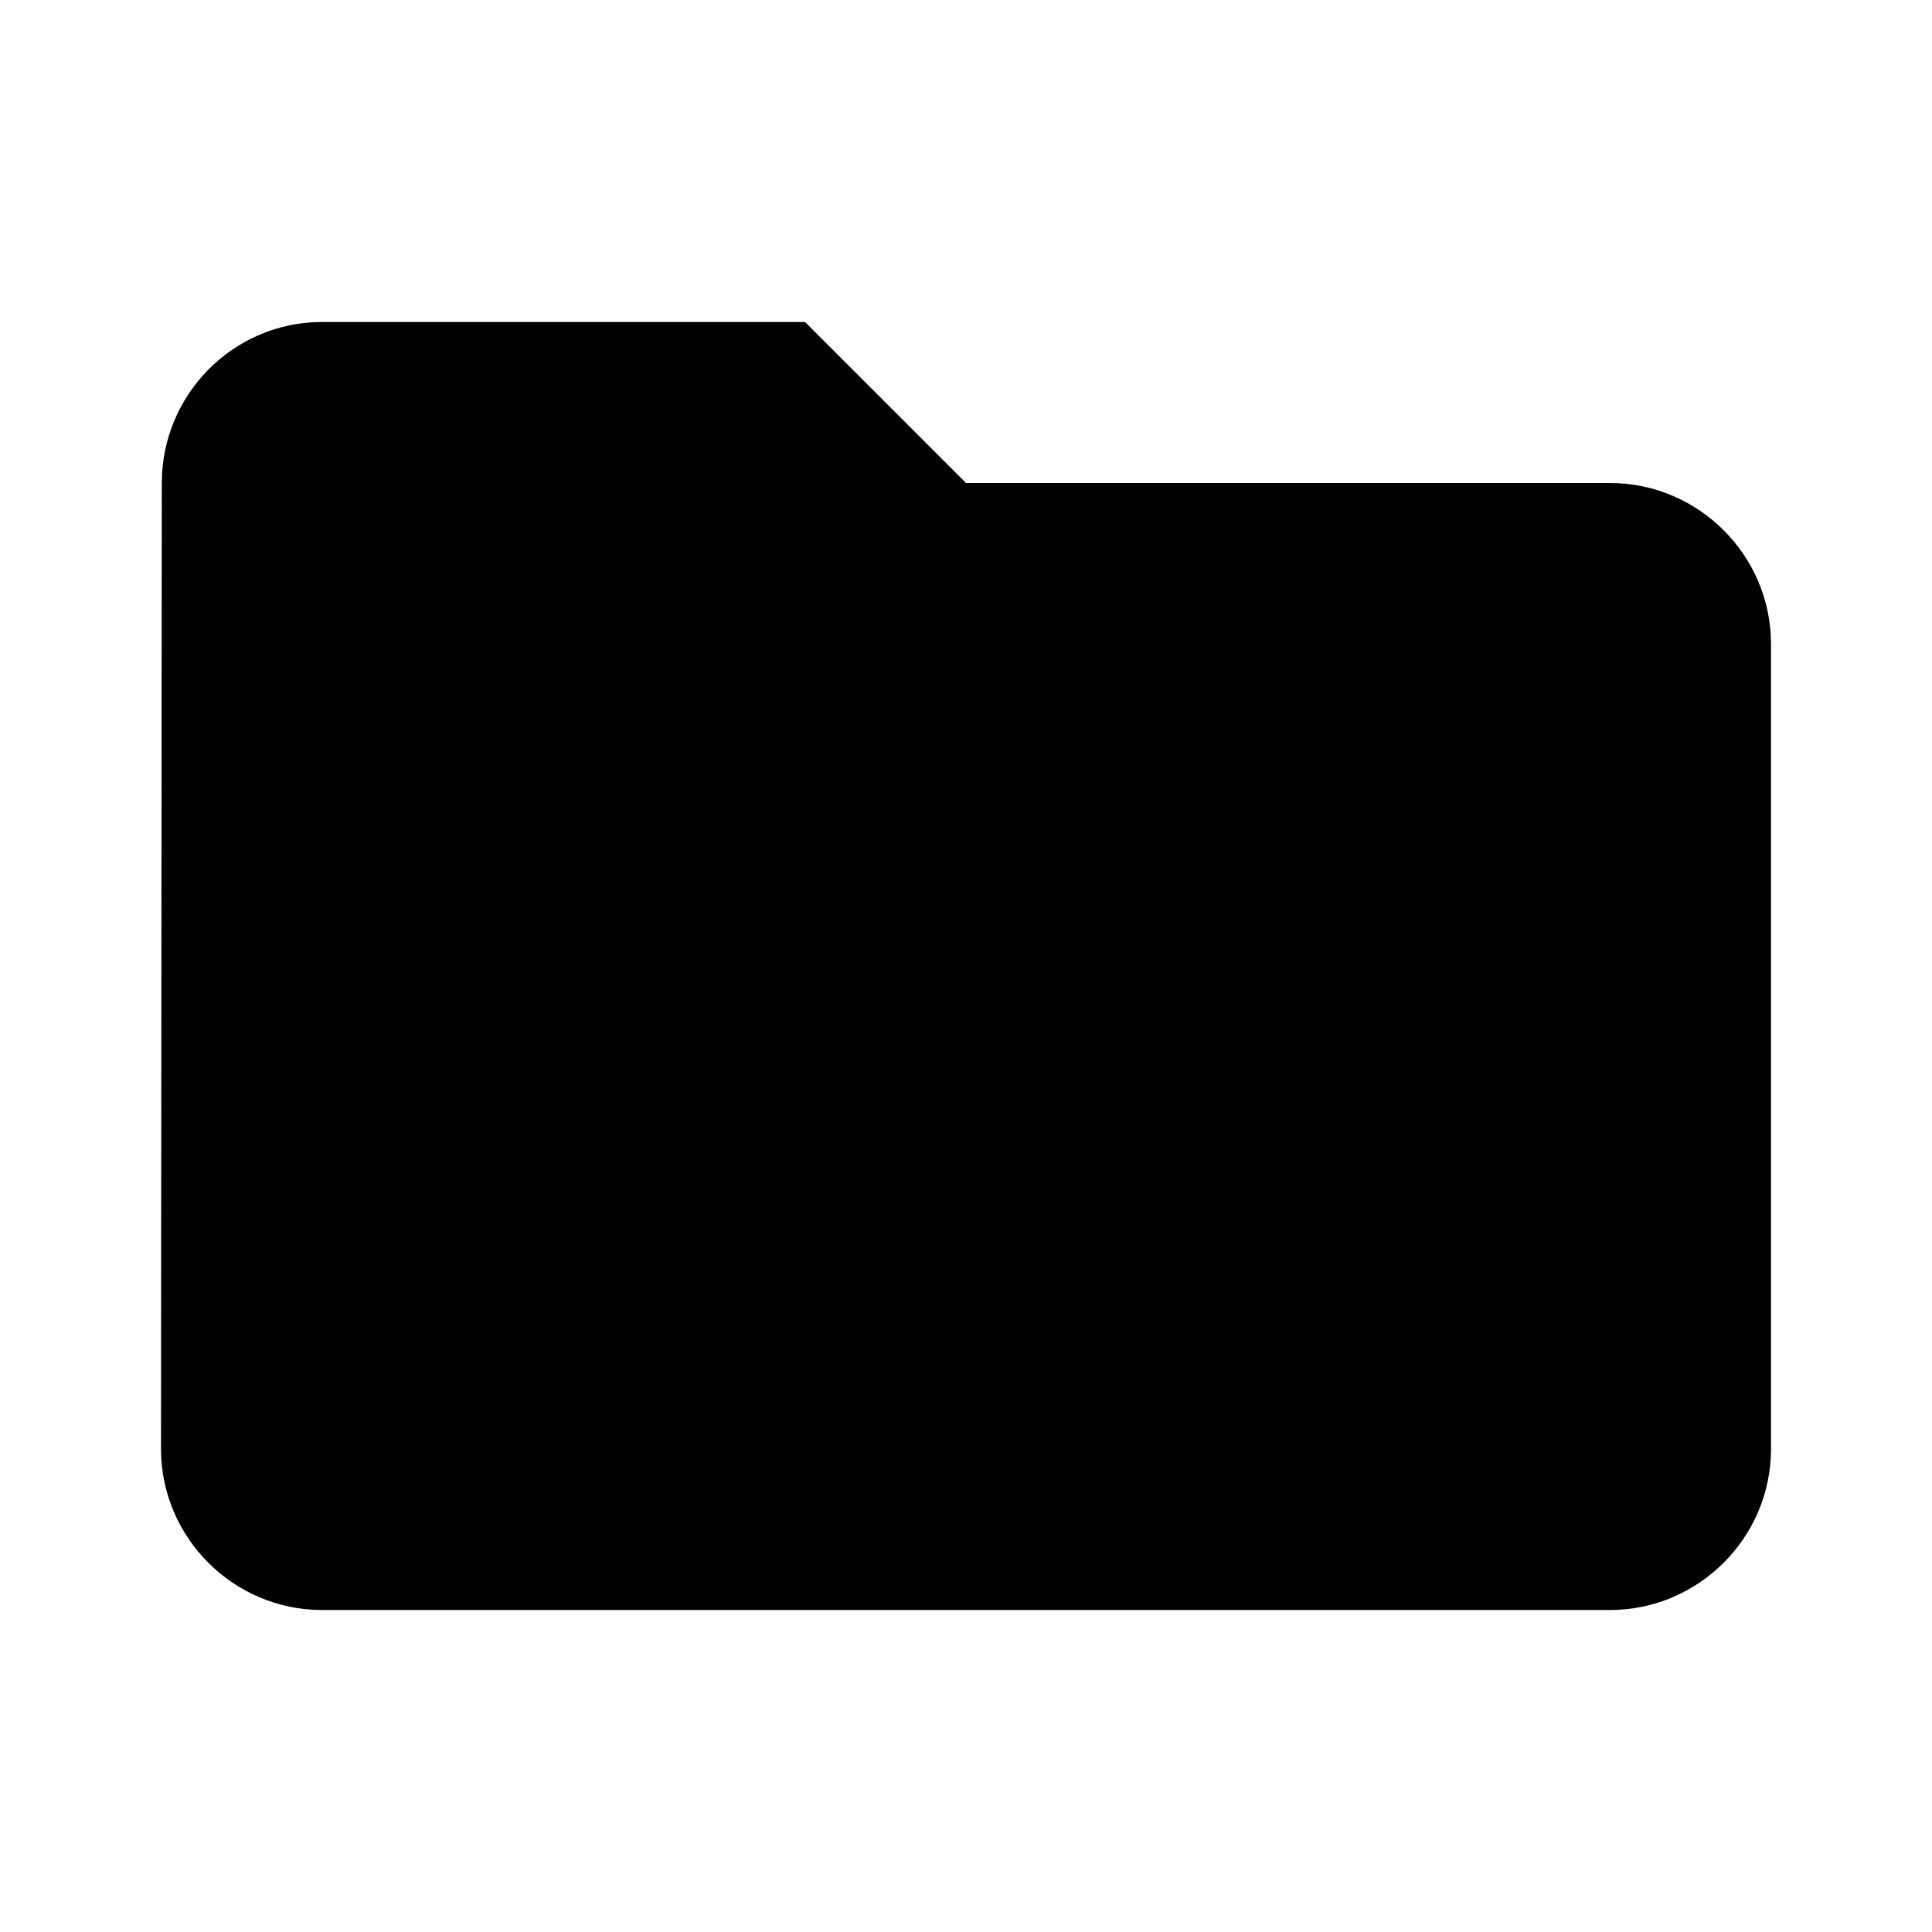
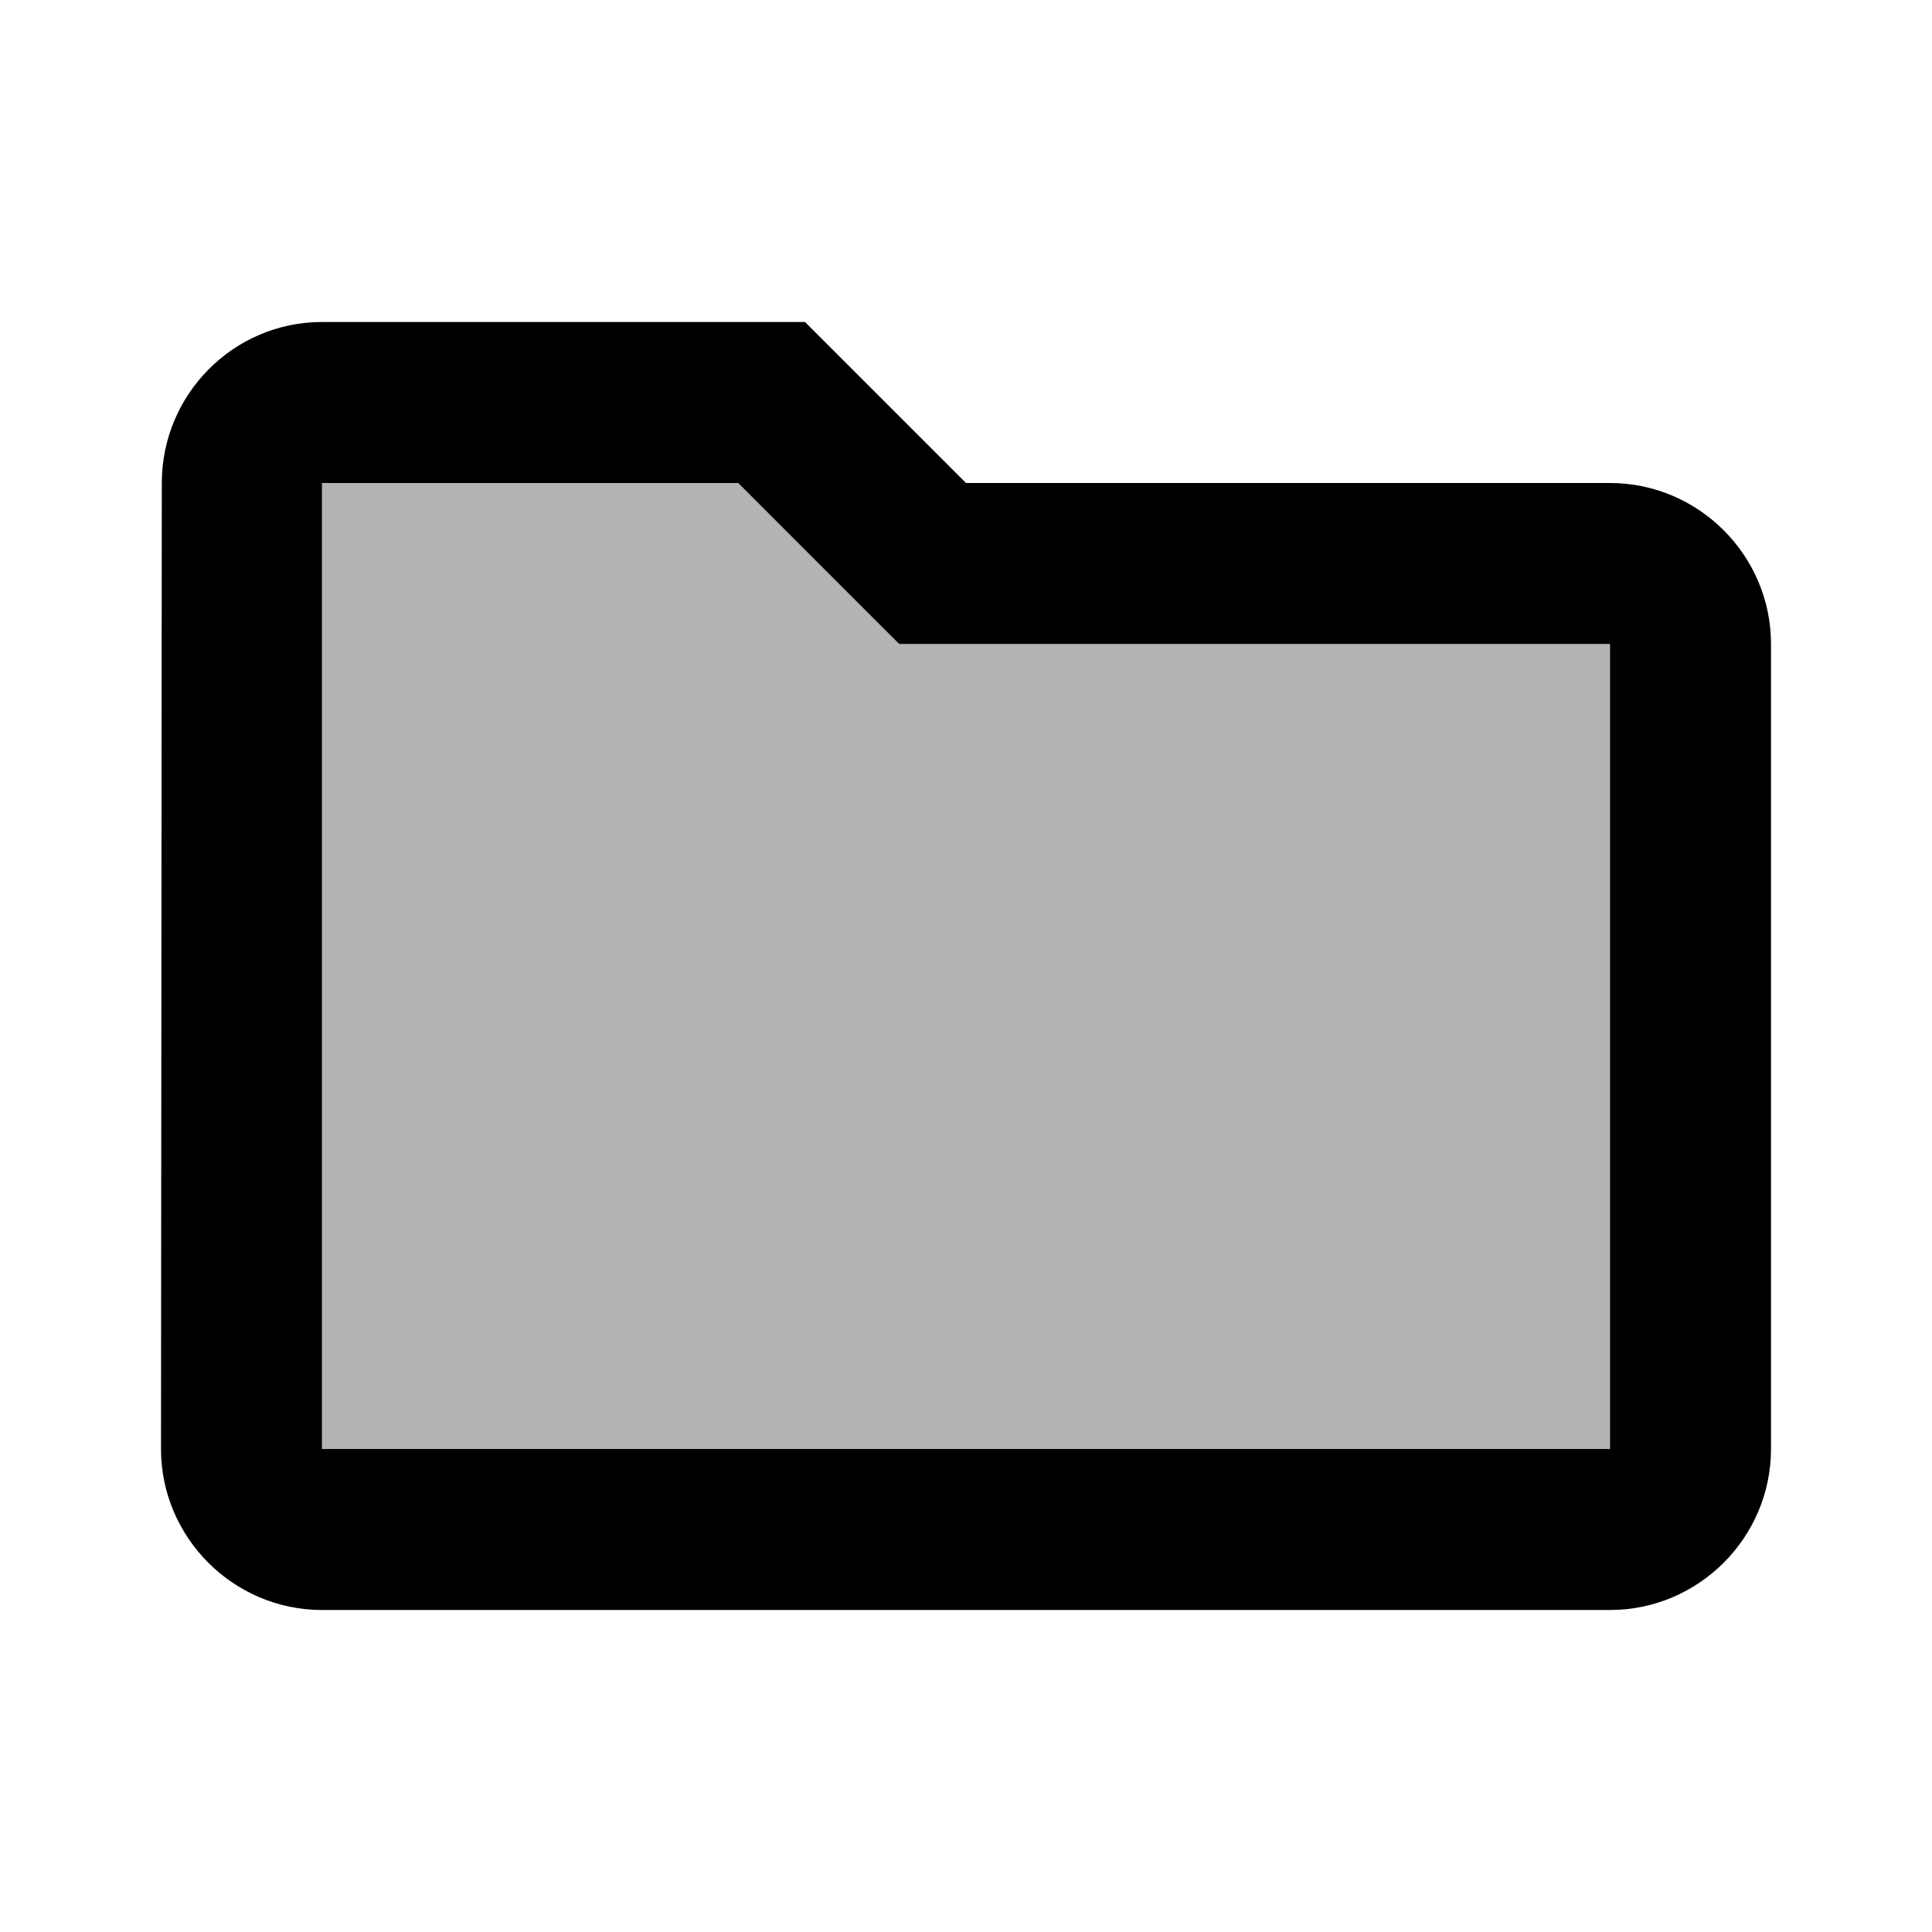
<svg xmlns="http://www.w3.org/2000/svg" width="24" height="24" viewBox="0 0 24 24">
-   <path fill="#000000" d="M10.0,4.0 H4.0 c-1.1,0.0,-1.99,0.9,-1.99,2.0 L2.0,18.0 c0.0,1.1,0.9,2.0,2.0,2.0 h16.0 c1.1,0.0,2.0,-0.9,2.0,-2.0 V8.0 c0.0,-1.1,-0.9,-2.0,-2.0,-2.0 h-8.0 l-2.0,-2.0 Z" />
+   <path fill="#000000" fill-opacity="0.3" d="M11.17,8.0 l-0.58,-0.59 L9.17,6.0 H4.0 v12.0 h16.0 V8.0 h-8.0 Z" />
+   <path fill="#000000" d="M20.0,6.0 h-8.0 l-2.0,-2.0 L4.0,4.0 c-1.1,0.0,-1.99,0.9,-1.99,2.0 L2.0,18.0 c0.0,1.1,0.9,2.0,2.0,2.0 h16.0 c1.1,0.0,2.0,-0.9,2.0,-2.0 L22.0,8.0 c0.0,-1.1,-0.9,-2.0,-2.0,-2.0 Z M20.0,18.0 L4.0,18.0 L4.0,6.0 h5.17 l1.41,1.41 l0.59,0.59 L20.0,8.0 v10.0 Z" />
</svg>
